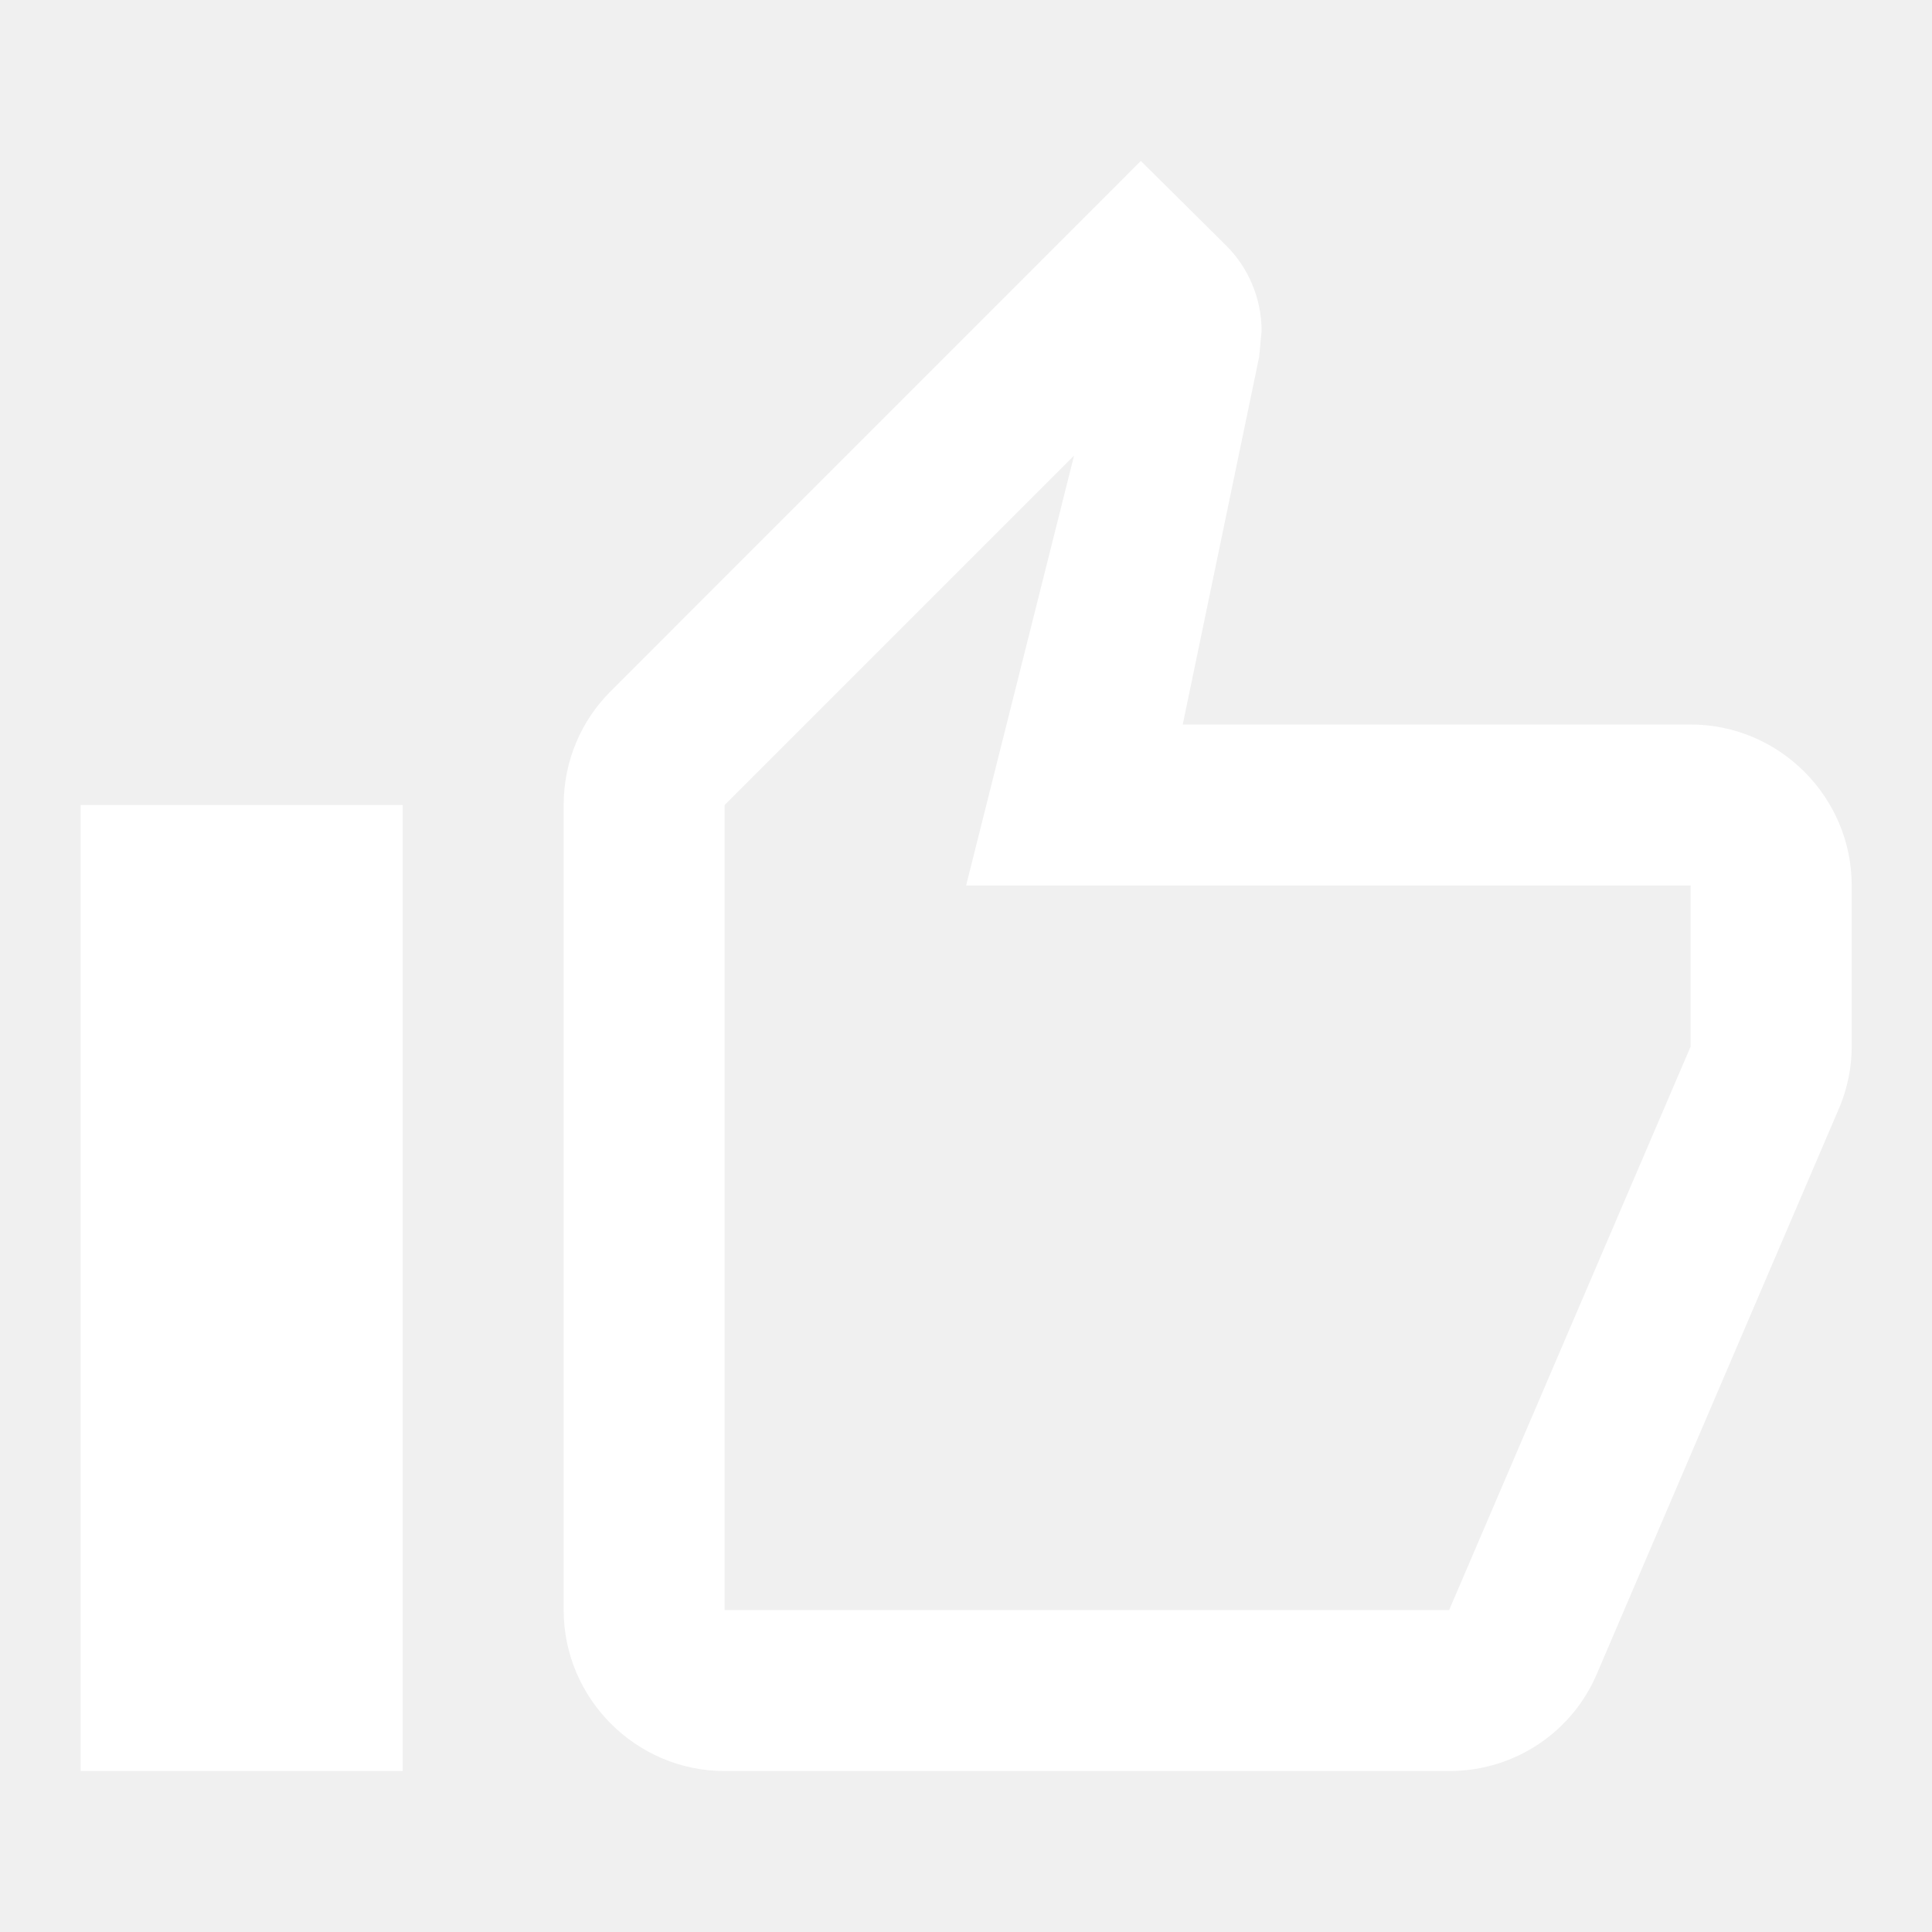
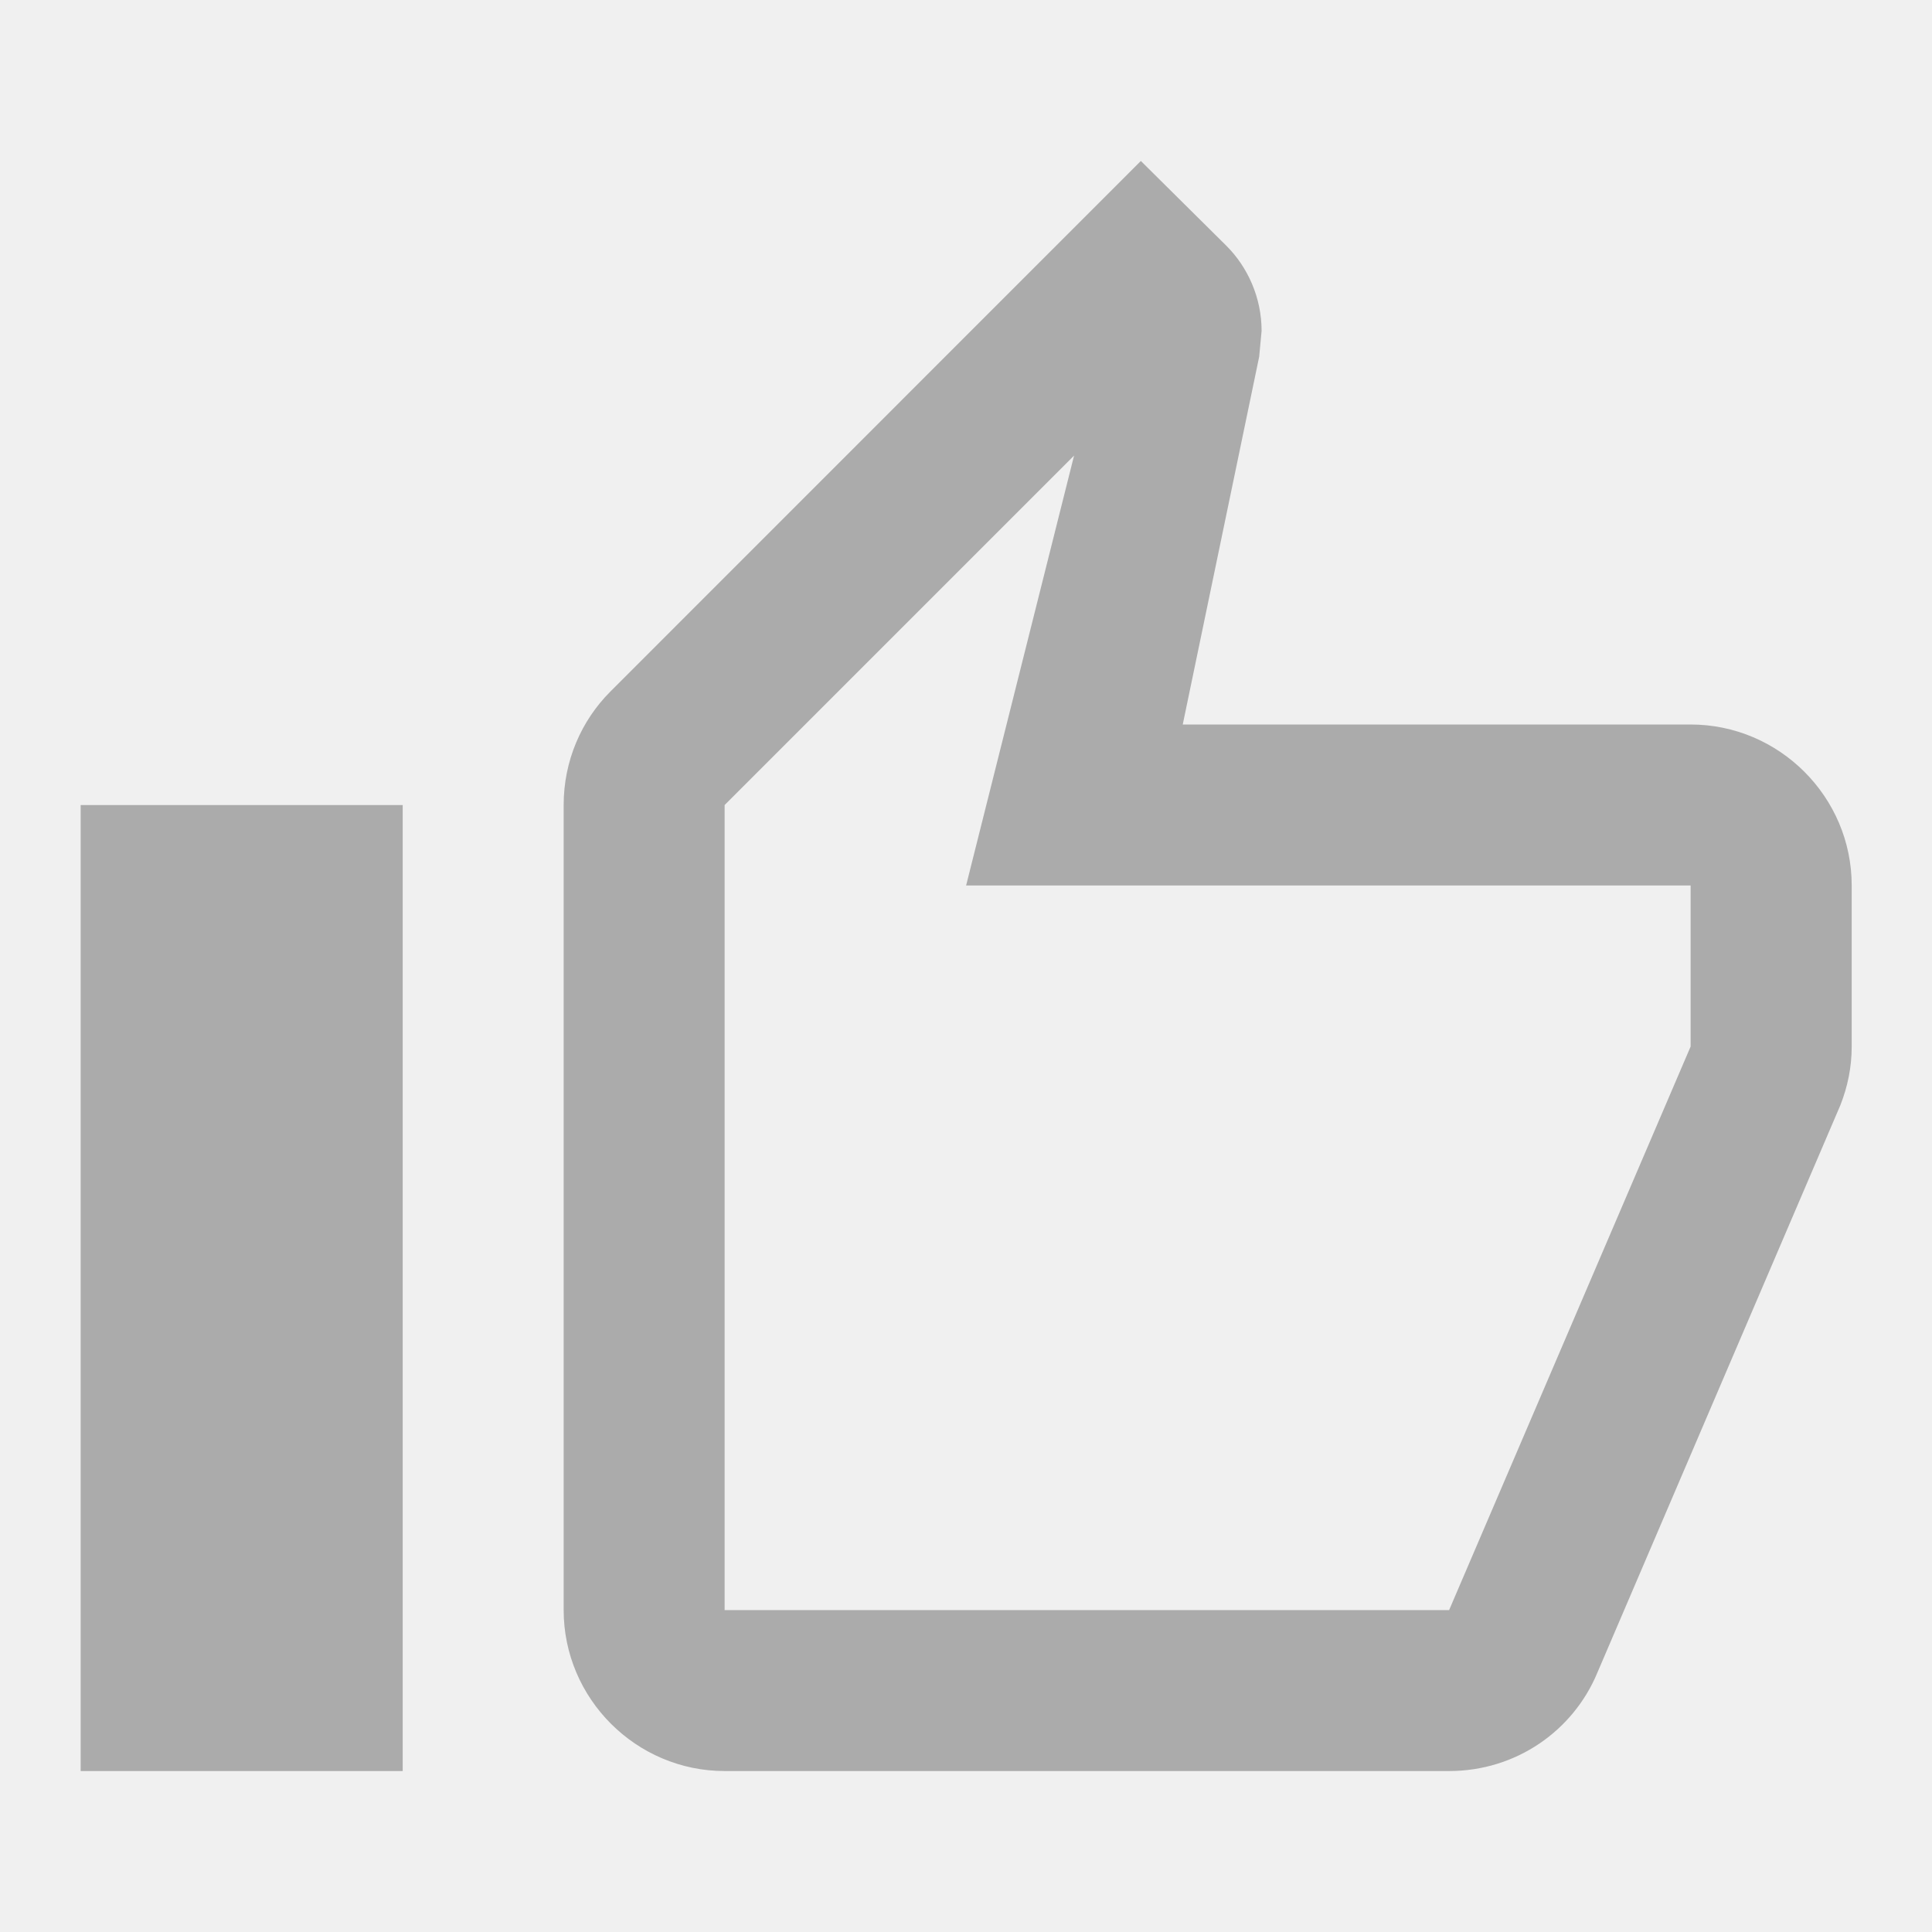
<svg xmlns="http://www.w3.org/2000/svg" width="16" height="16" viewBox="0 0 16 16" fill="none">
-   <path d="M6.001 14.667H12.001C12.555 14.667 13.028 14.334 13.228 13.854L15.241 9.153C15.301 9 15.335 8.84 15.335 8.667V7.333C15.335 6.6 14.735 6 14.001 6H9.795L10.428 2.954L10.448 2.74C10.448 2.467 10.335 2.213 10.155 2.034L9.448 1.333L5.055 5.727C4.815 5.967 4.668 6.3 4.668 6.667V13.334C4.668 14.067 5.268 14.667 6.001 14.667ZM6.001 6.667L8.895 3.773L8.001 7.333H14.001V8.667L12.001 13.334H6.001V6.667ZM0.668 6.667H3.335V14.667H0.668V6.667Z" fill="#FFFFFF" />
+   <path d="M6.001 14.667H12.001C12.555 14.667 13.028 14.334 13.228 13.854L15.241 9.153C15.301 9 15.335 8.84 15.335 8.667V7.333C15.335 6.6 14.735 6 14.001 6H9.795L10.428 2.954L10.448 2.74C10.448 2.467 10.335 2.213 10.155 2.034L9.448 1.333L5.055 5.727C4.815 5.967 4.668 6.3 4.668 6.667V13.334C4.668 14.067 5.268 14.667 6.001 14.667ZM6.001 6.667L8.895 3.773L8.001 7.333H14.001V8.667L12.001 13.334H6.001V6.667ZM0.668 6.667H3.335V14.667H0.668V6.667Z" fill="#ABABAB" />
</svg>
